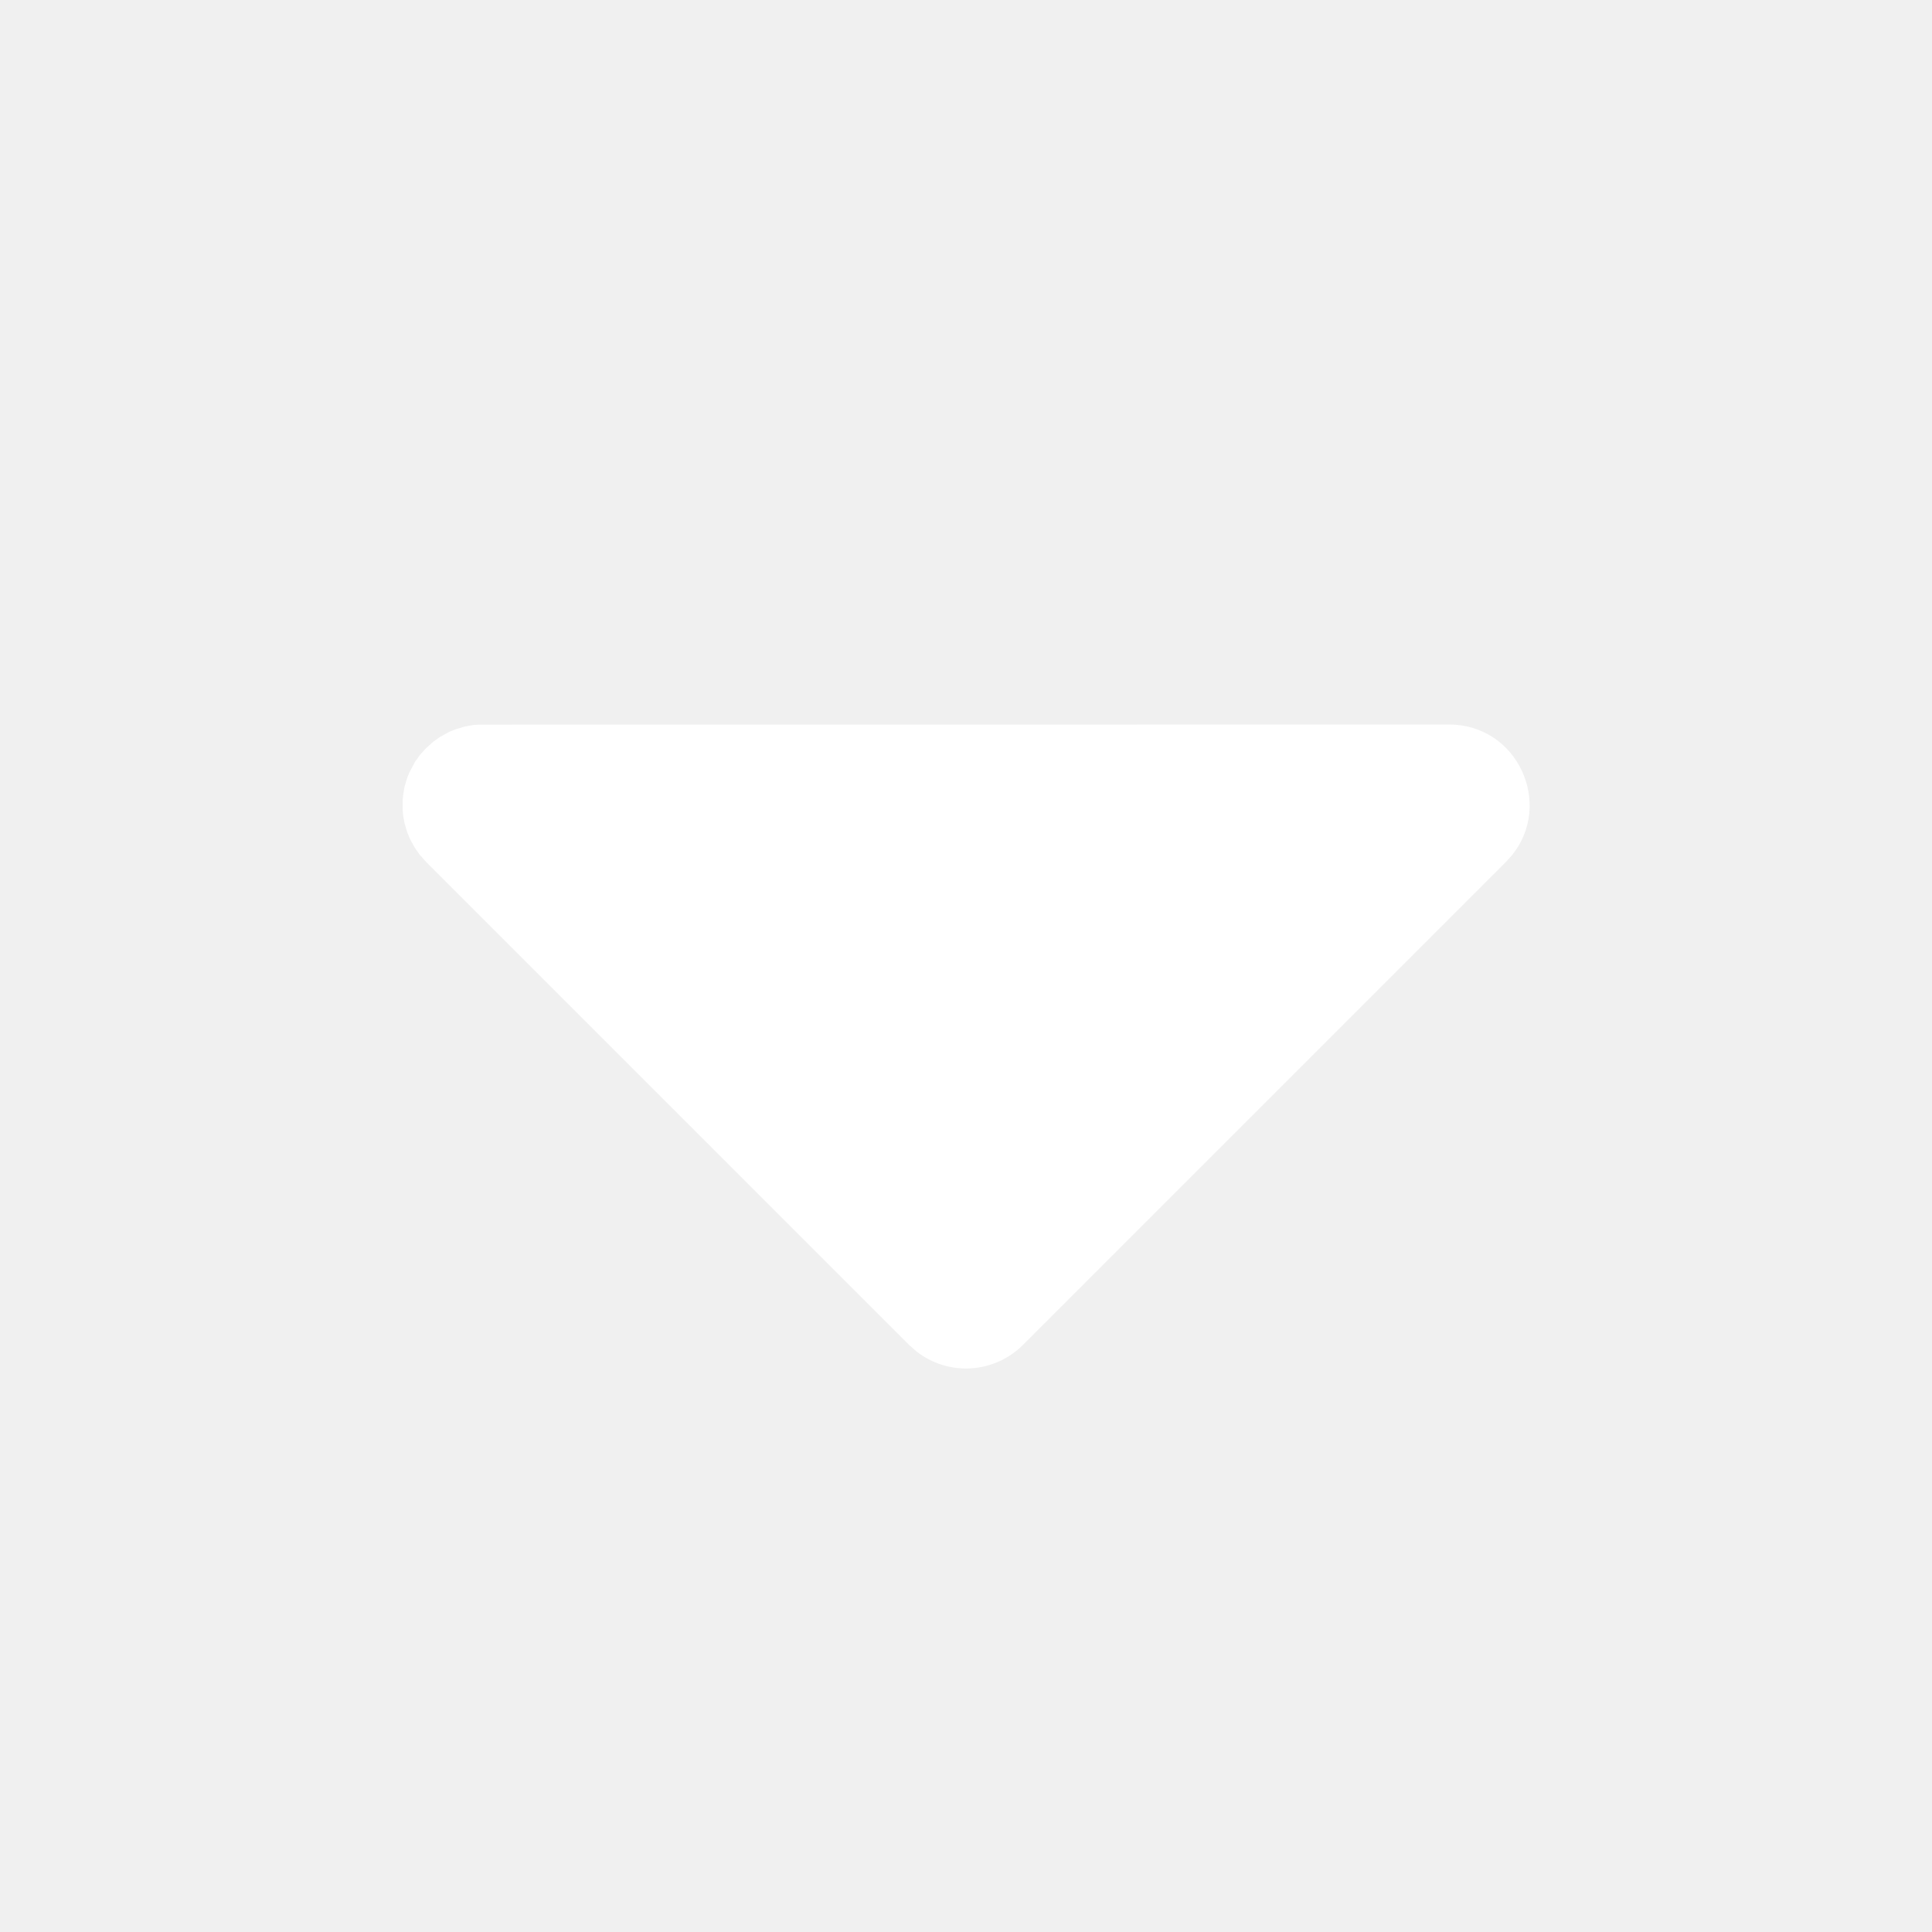
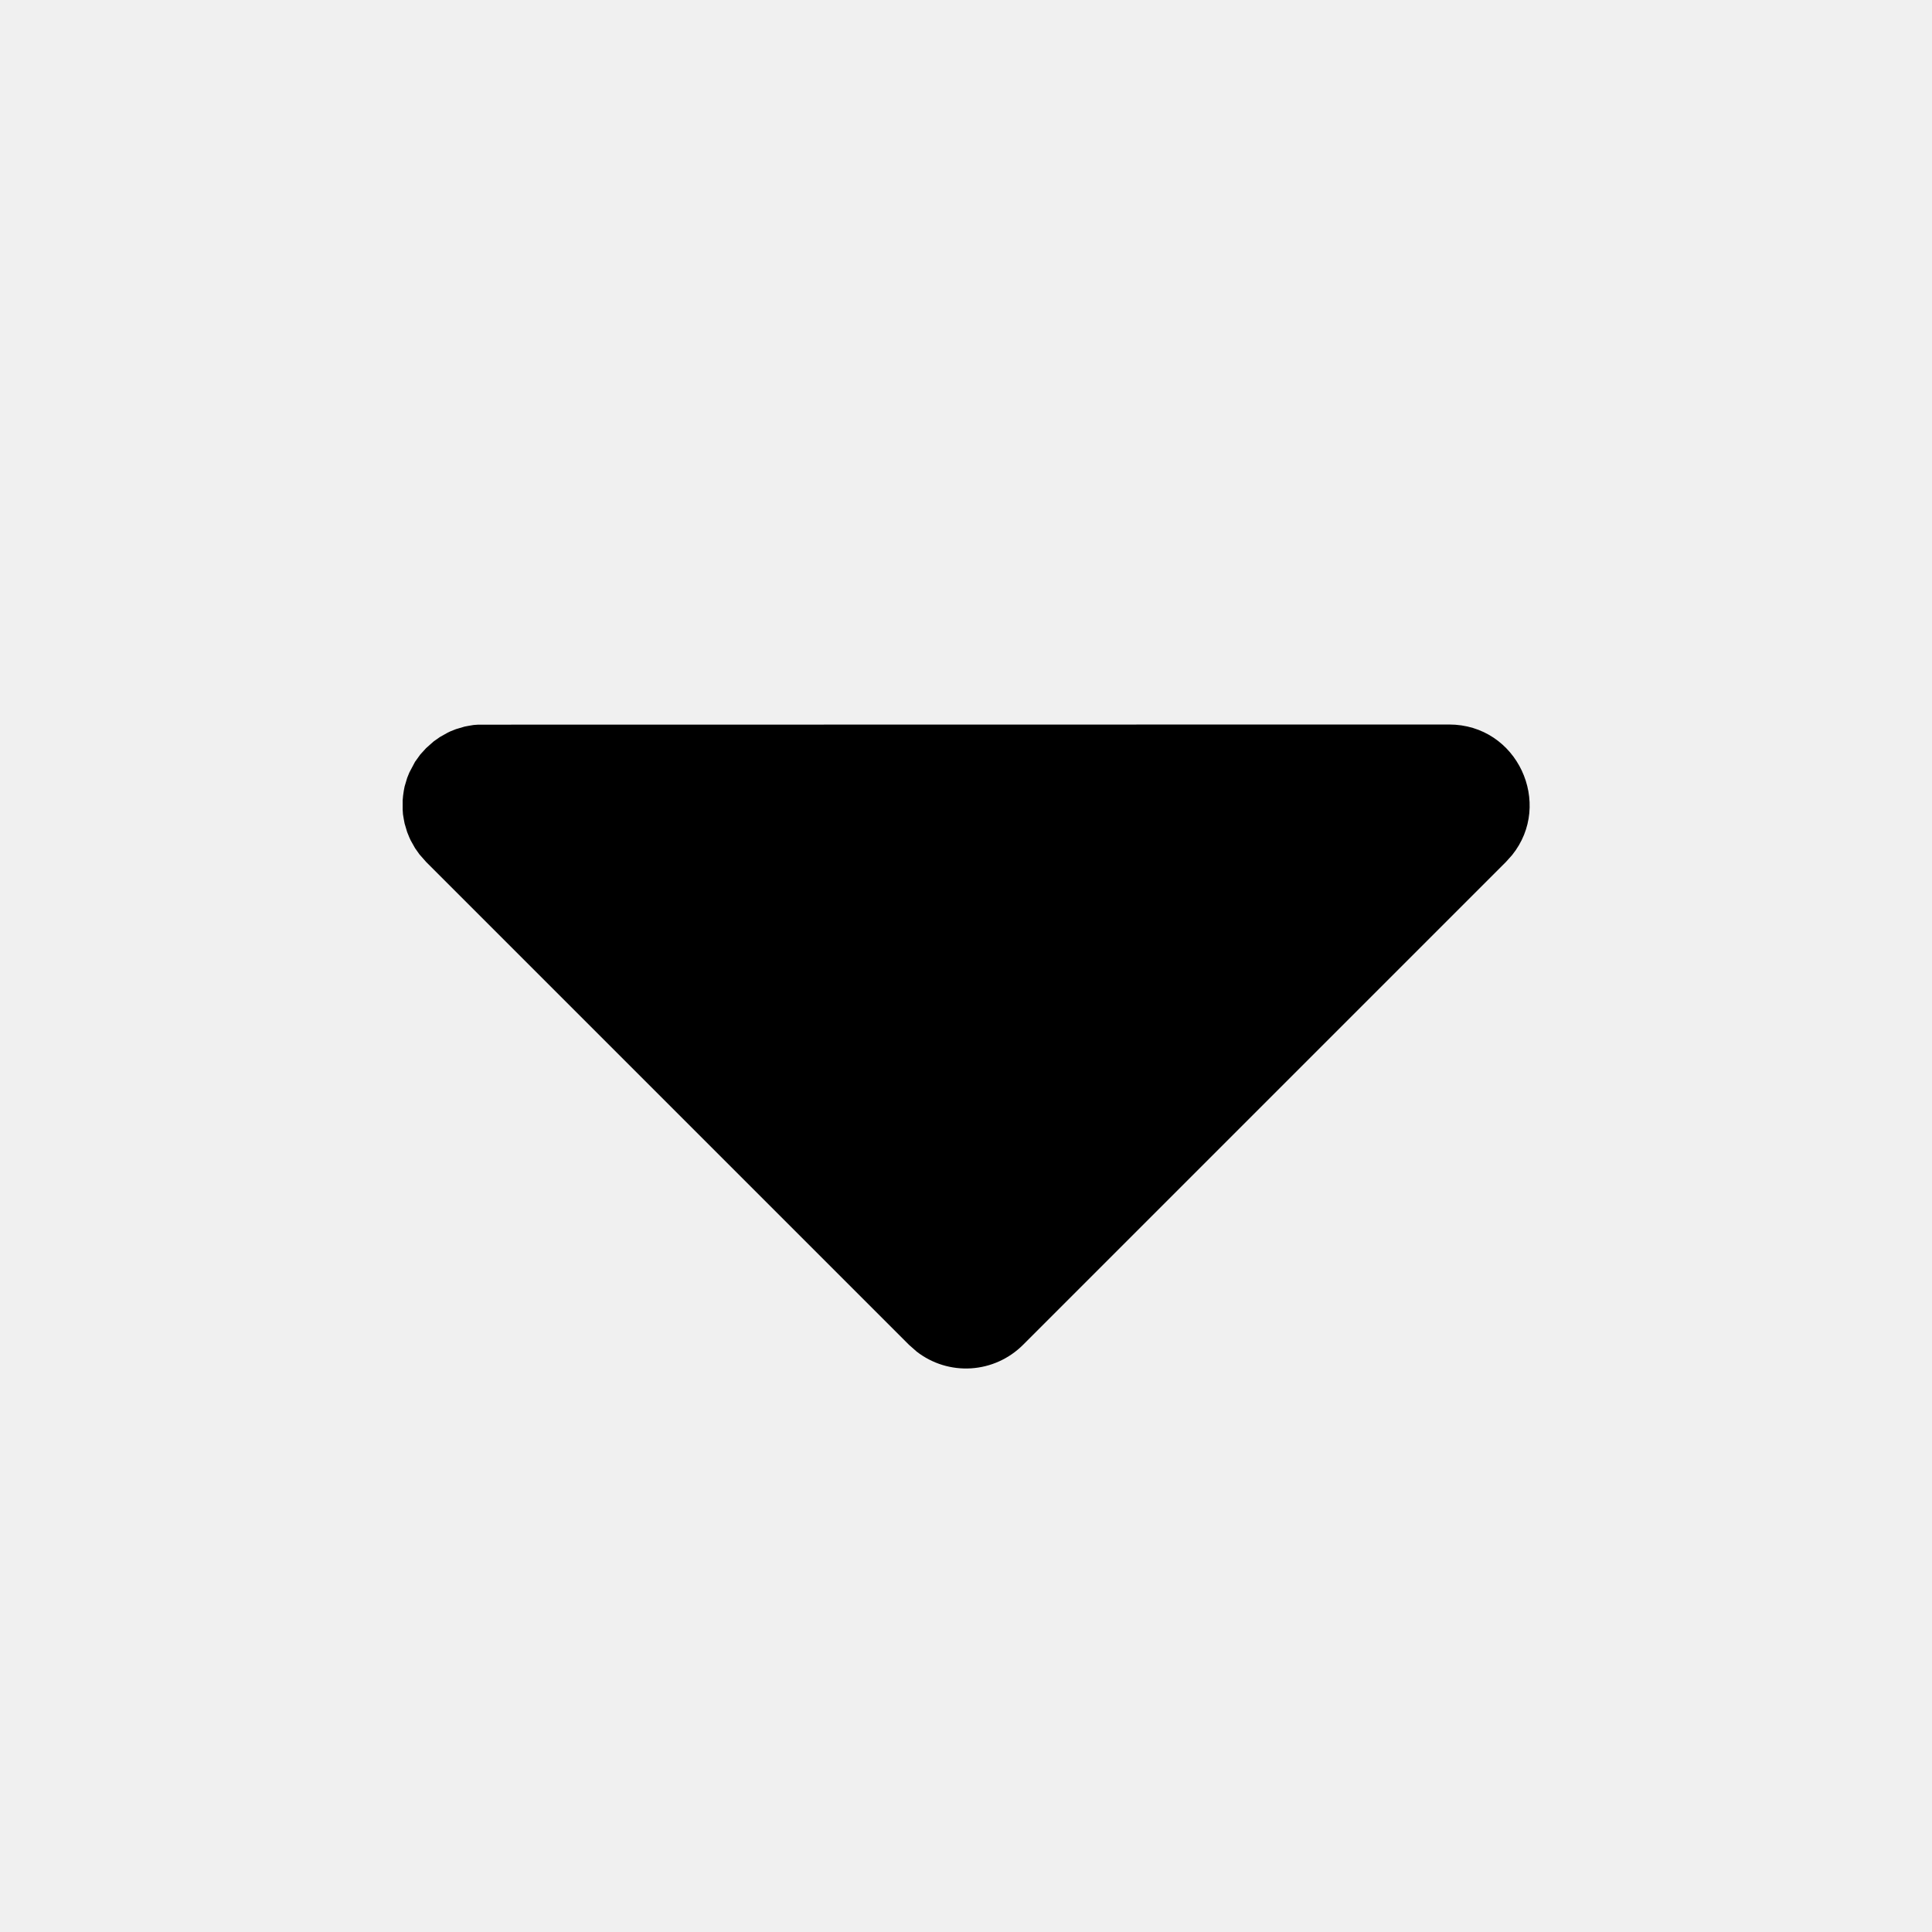
- <svg xmlns="http://www.w3.org/2000/svg" viewBox="0 0 36 36" fill="none">
+ <svg xmlns="http://www.w3.org/2000/svg" viewBox="0 0 36 36" fill="currentColor">
  <g clip-path="url(#clip0_316_319)">
-     <path d="M27 13.5C28.278 13.5 28.946 14.979 28.175 15.934L28.061 16.061L19.061 25.061C18.802 25.319 18.459 25.474 18.094 25.497C17.73 25.52 17.369 25.409 17.081 25.185L16.94 25.061L7.94 16.061L7.815 15.919L7.734 15.804L7.653 15.66L7.628 15.606L7.587 15.505L7.539 15.344L7.524 15.264L7.509 15.174L7.503 15.088V14.912L7.511 14.825L7.524 14.735L7.539 14.656L7.587 14.495L7.628 14.394L7.733 14.196L7.83 14.061L7.94 13.94L8.081 13.815L8.196 13.734L8.34 13.653L8.394 13.627L8.495 13.587L8.657 13.539L8.736 13.524L8.826 13.509L8.912 13.503L27 13.5Z" fill="white" />
+     <path d="M27 13.5C28.278 13.5 28.946 14.979 28.175 15.934L28.061 16.061L19.061 25.061C18.802 25.319 18.459 25.474 18.094 25.497C17.73 25.52 17.369 25.409 17.081 25.185L16.94 25.061L7.94 16.061L7.815 15.919L7.734 15.804L7.653 15.66L7.628 15.606L7.587 15.505L7.539 15.344L7.524 15.264L7.509 15.174L7.503 15.088V14.912L7.511 14.825L7.524 14.735L7.539 14.656L7.587 14.495L7.628 14.394L7.733 14.196L7.83 14.061L7.94 13.94L8.081 13.815L8.196 13.734L8.34 13.653L8.394 13.627L8.495 13.587L8.657 13.539L8.736 13.524L8.826 13.509L8.912 13.503L27 13.5Z" />
  </g>
  <defs>
    <clipPath id="clip0_316_319">
-       <rect width="36" height="36" fill="white" />
+       <rect width="36" height="36" />
    </clipPath>
  </defs>
</svg>
